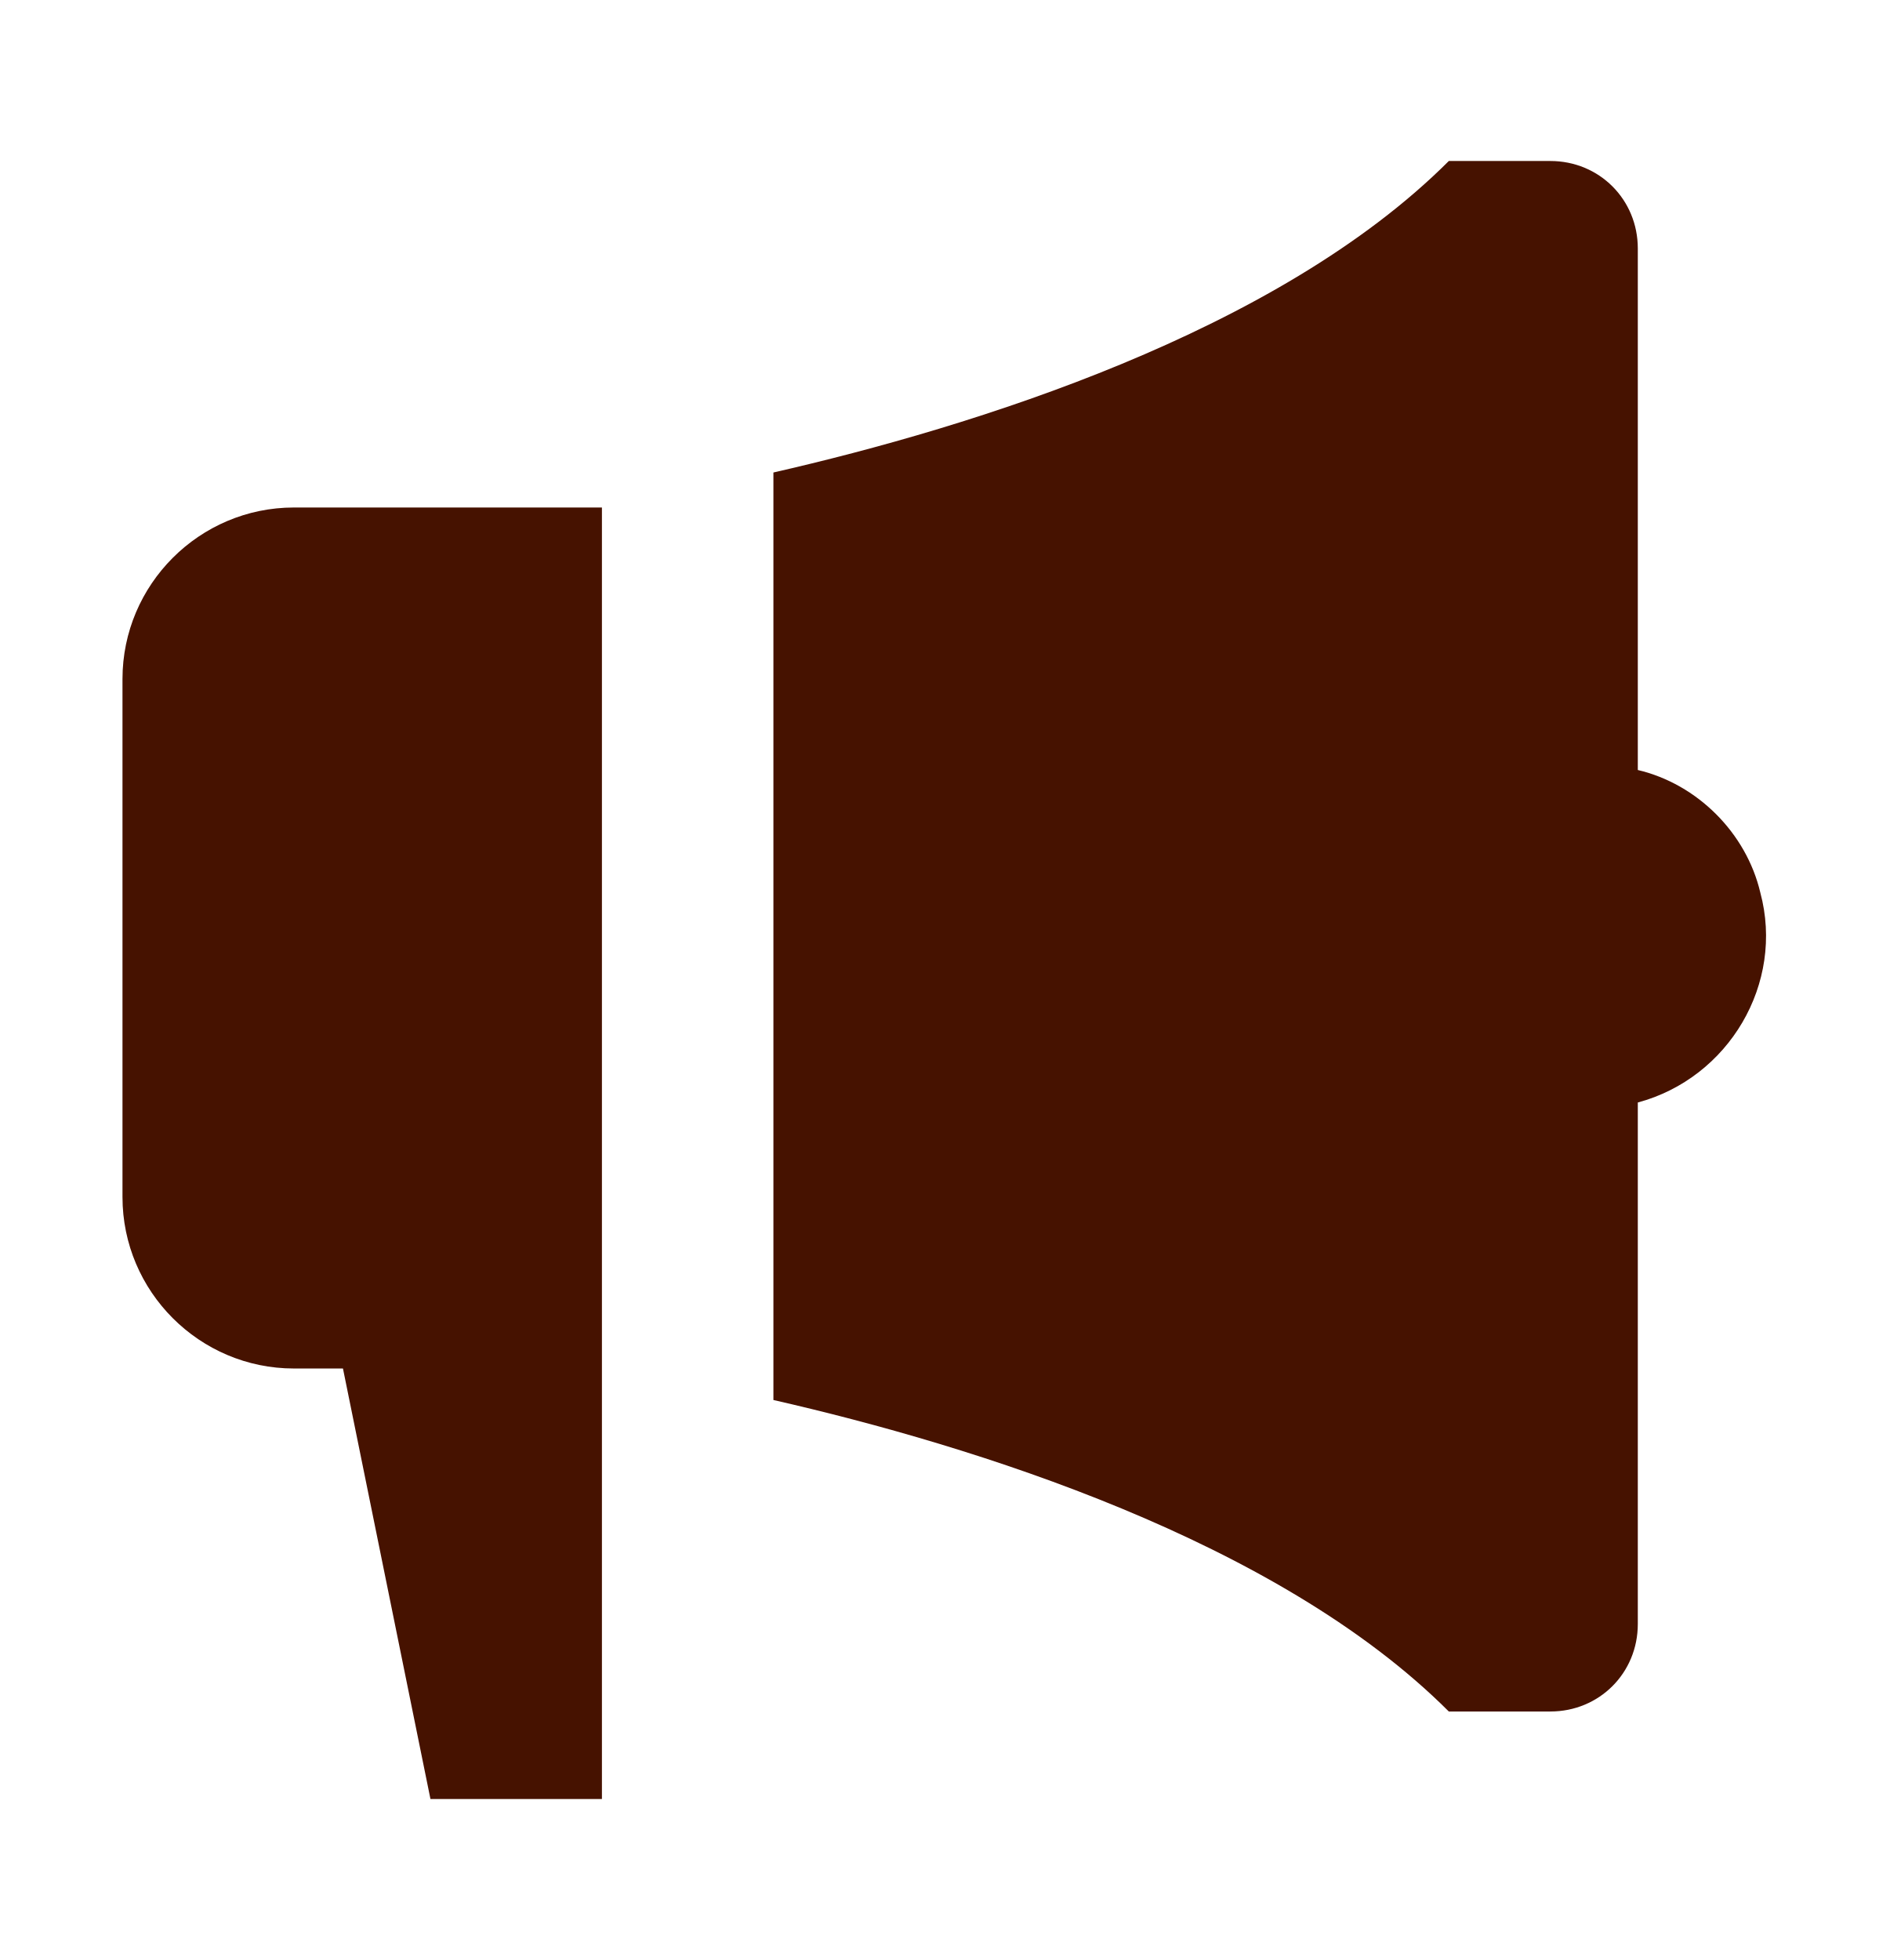
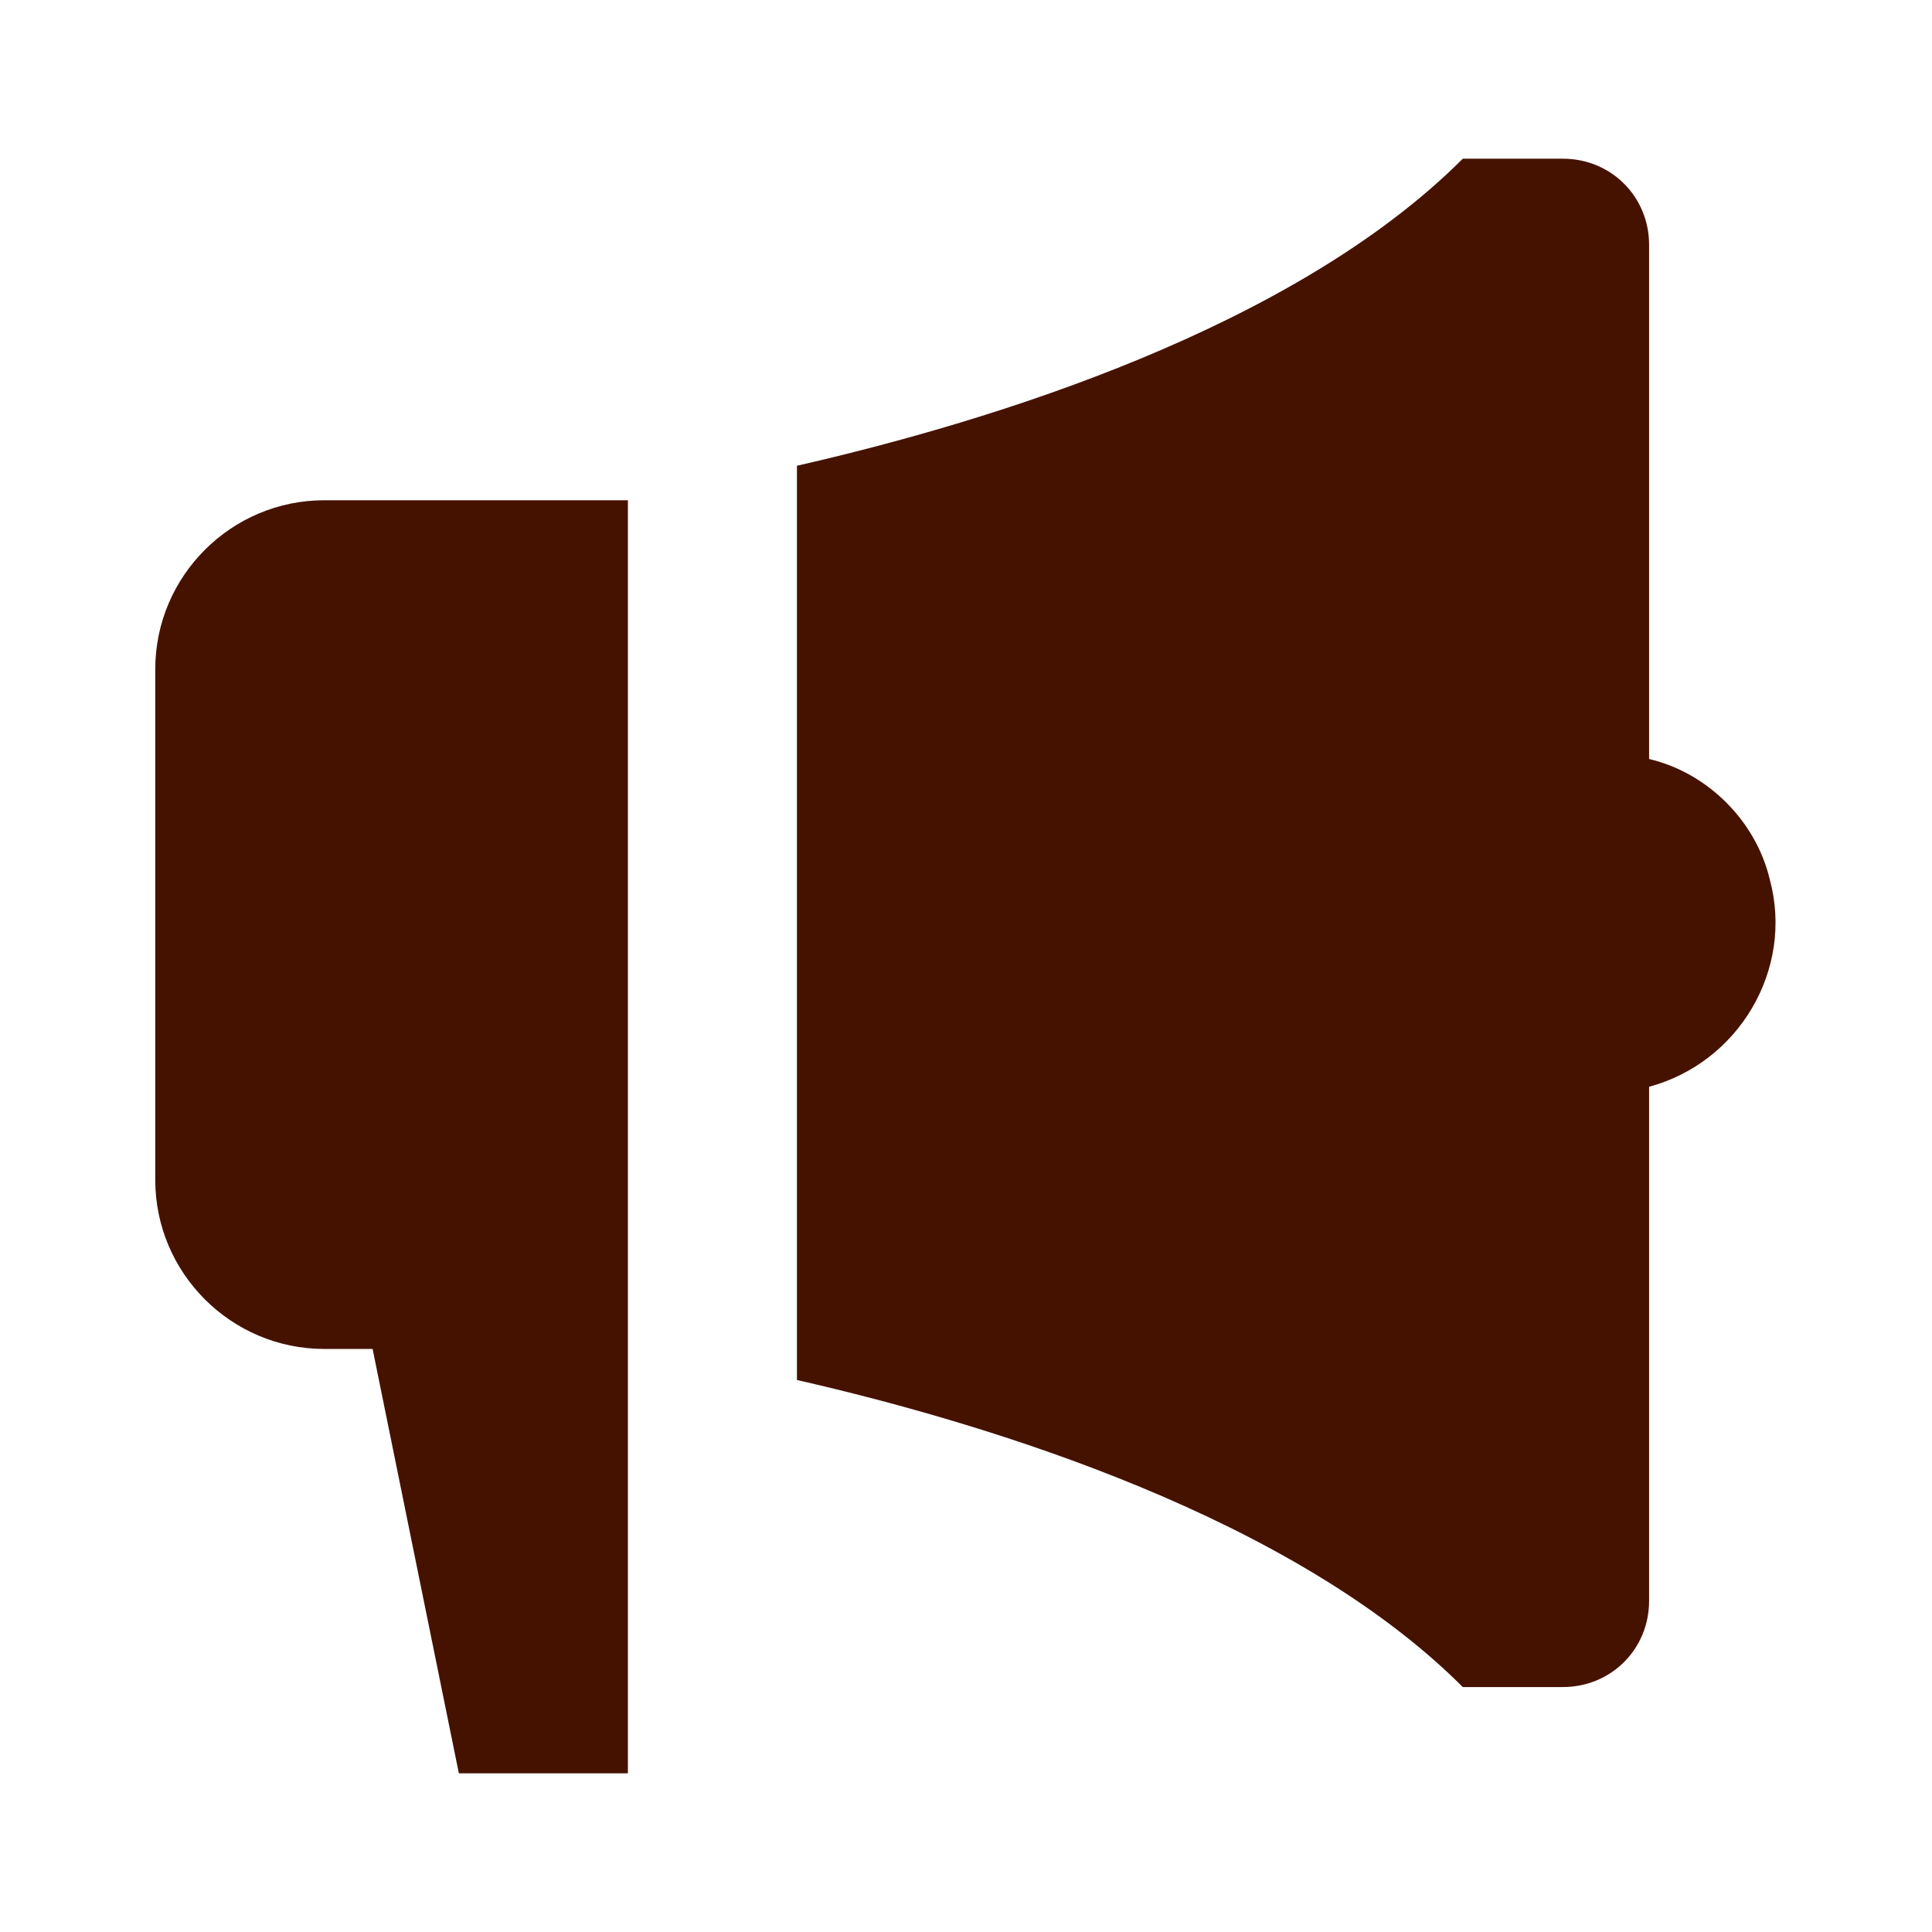
- <svg xmlns="http://www.w3.org/2000/svg" id="Layer_1" version="1.1" viewBox="0 0 54 56">
+ <svg xmlns="http://www.w3.org/2000/svg" id="Layer_1" version="1.1" viewBox="0 0 56 56">
  <defs>
    <style>
      .st0 {
        fill: #461200;
      }
    </style>
  </defs>
-   <path class="st0" d="M46.8,22V7.1c0-1.4-1.1-2.5-2.5-2.5h-2.9c-4.9,4.9-13.6,7.6-19.3,8.9v26.5c5.7,1.3,14.4,4,19.3,8.9h2.9c1.4,0,2.5-1.1,2.5-2.5v-14.9c2.6-.7,4.2-3.4,3.5-6-.4-1.7-1.8-3.1-3.5-3.5M8.4,14.5c-2.7,0-4.9,2.2-4.9,4.9v14.8c0,2.7,2.2,4.9,4.9,4.9h1.4l2.5,12.3h4.9V14.5h-8.8Z" />
+   <path class="st0" d="M47.8,22V7.1c0-1.4-1.1-2.5-2.5-2.5h-2.9c-4.9,4.9-13.6,7.6-19.3,8.9v26.5c5.7,1.3,14.4,4,19.3,8.9h2.9c1.4,0,2.5-1.1,2.5-2.5v-14.9c2.6-.7,4.2-3.4,3.5-6-.4-1.7-1.8-3.1-3.5-3.5M9.4,14.5c-2.7,0-4.9,2.2-4.9,4.9v14.8c0,2.7,2.2,4.9,4.9,4.9h1.4l2.5,12.3h4.9V14.5s-8.8,0-8.8,0Z" />
</svg>
